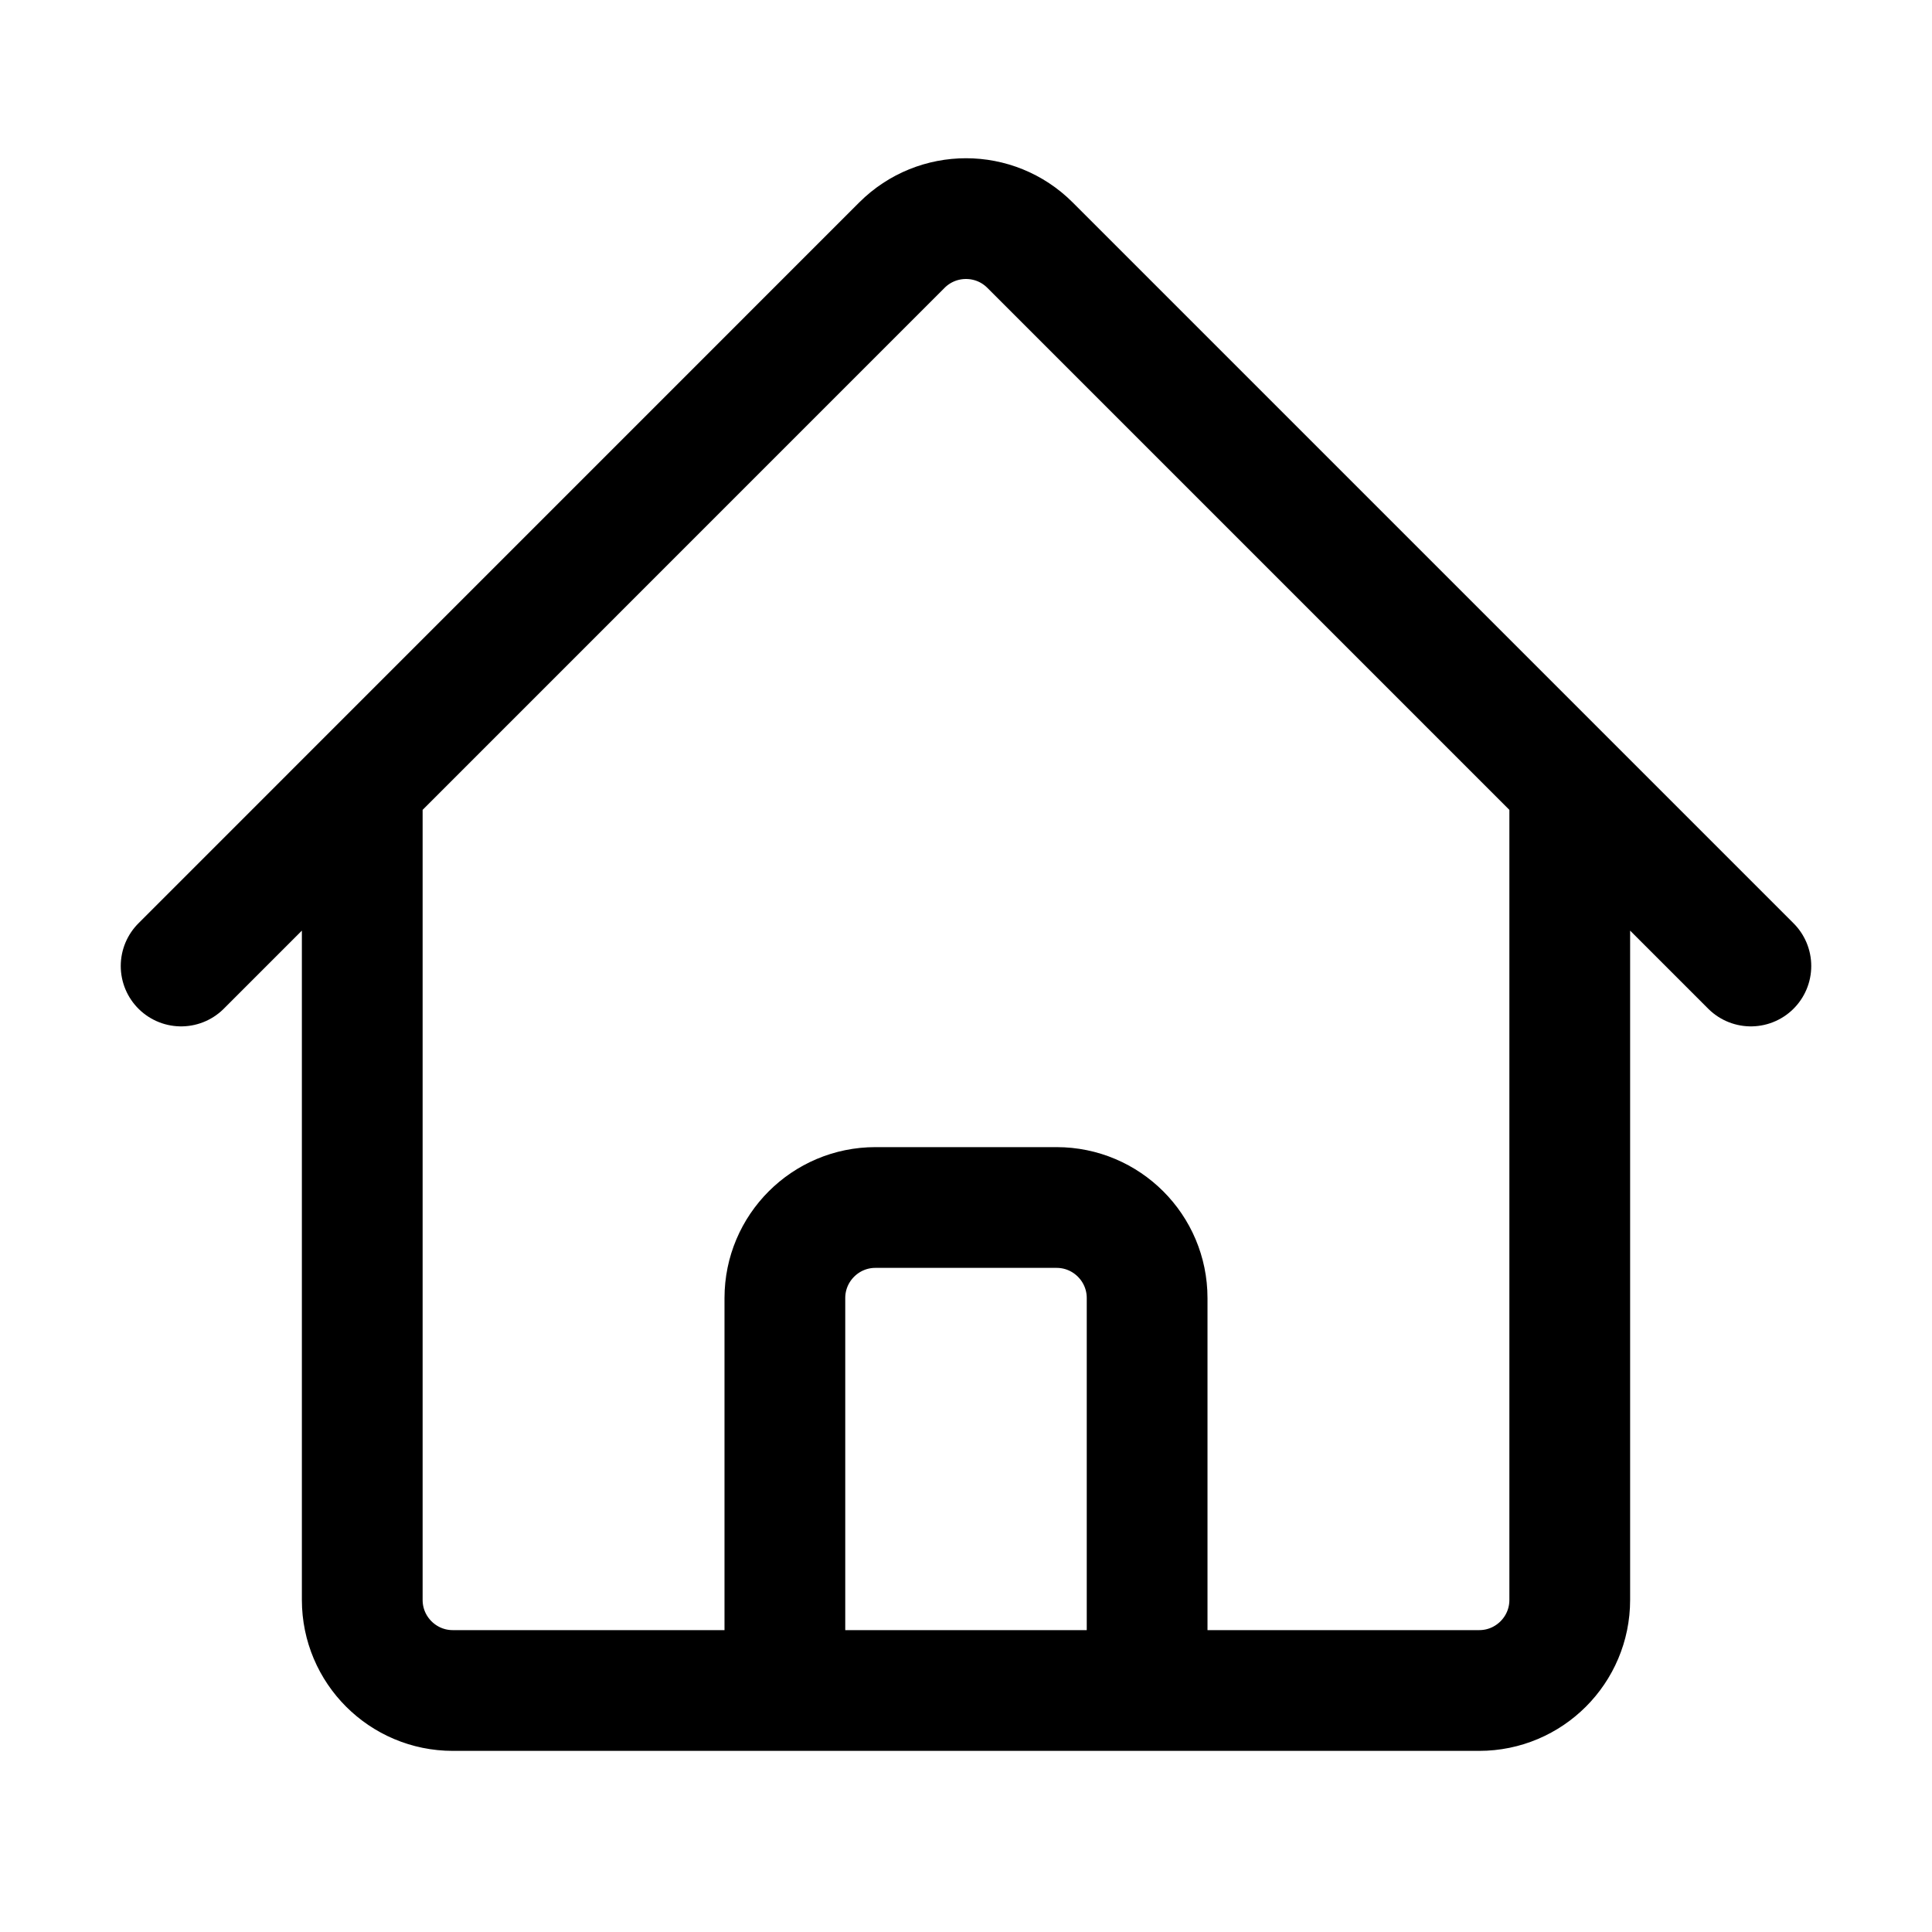
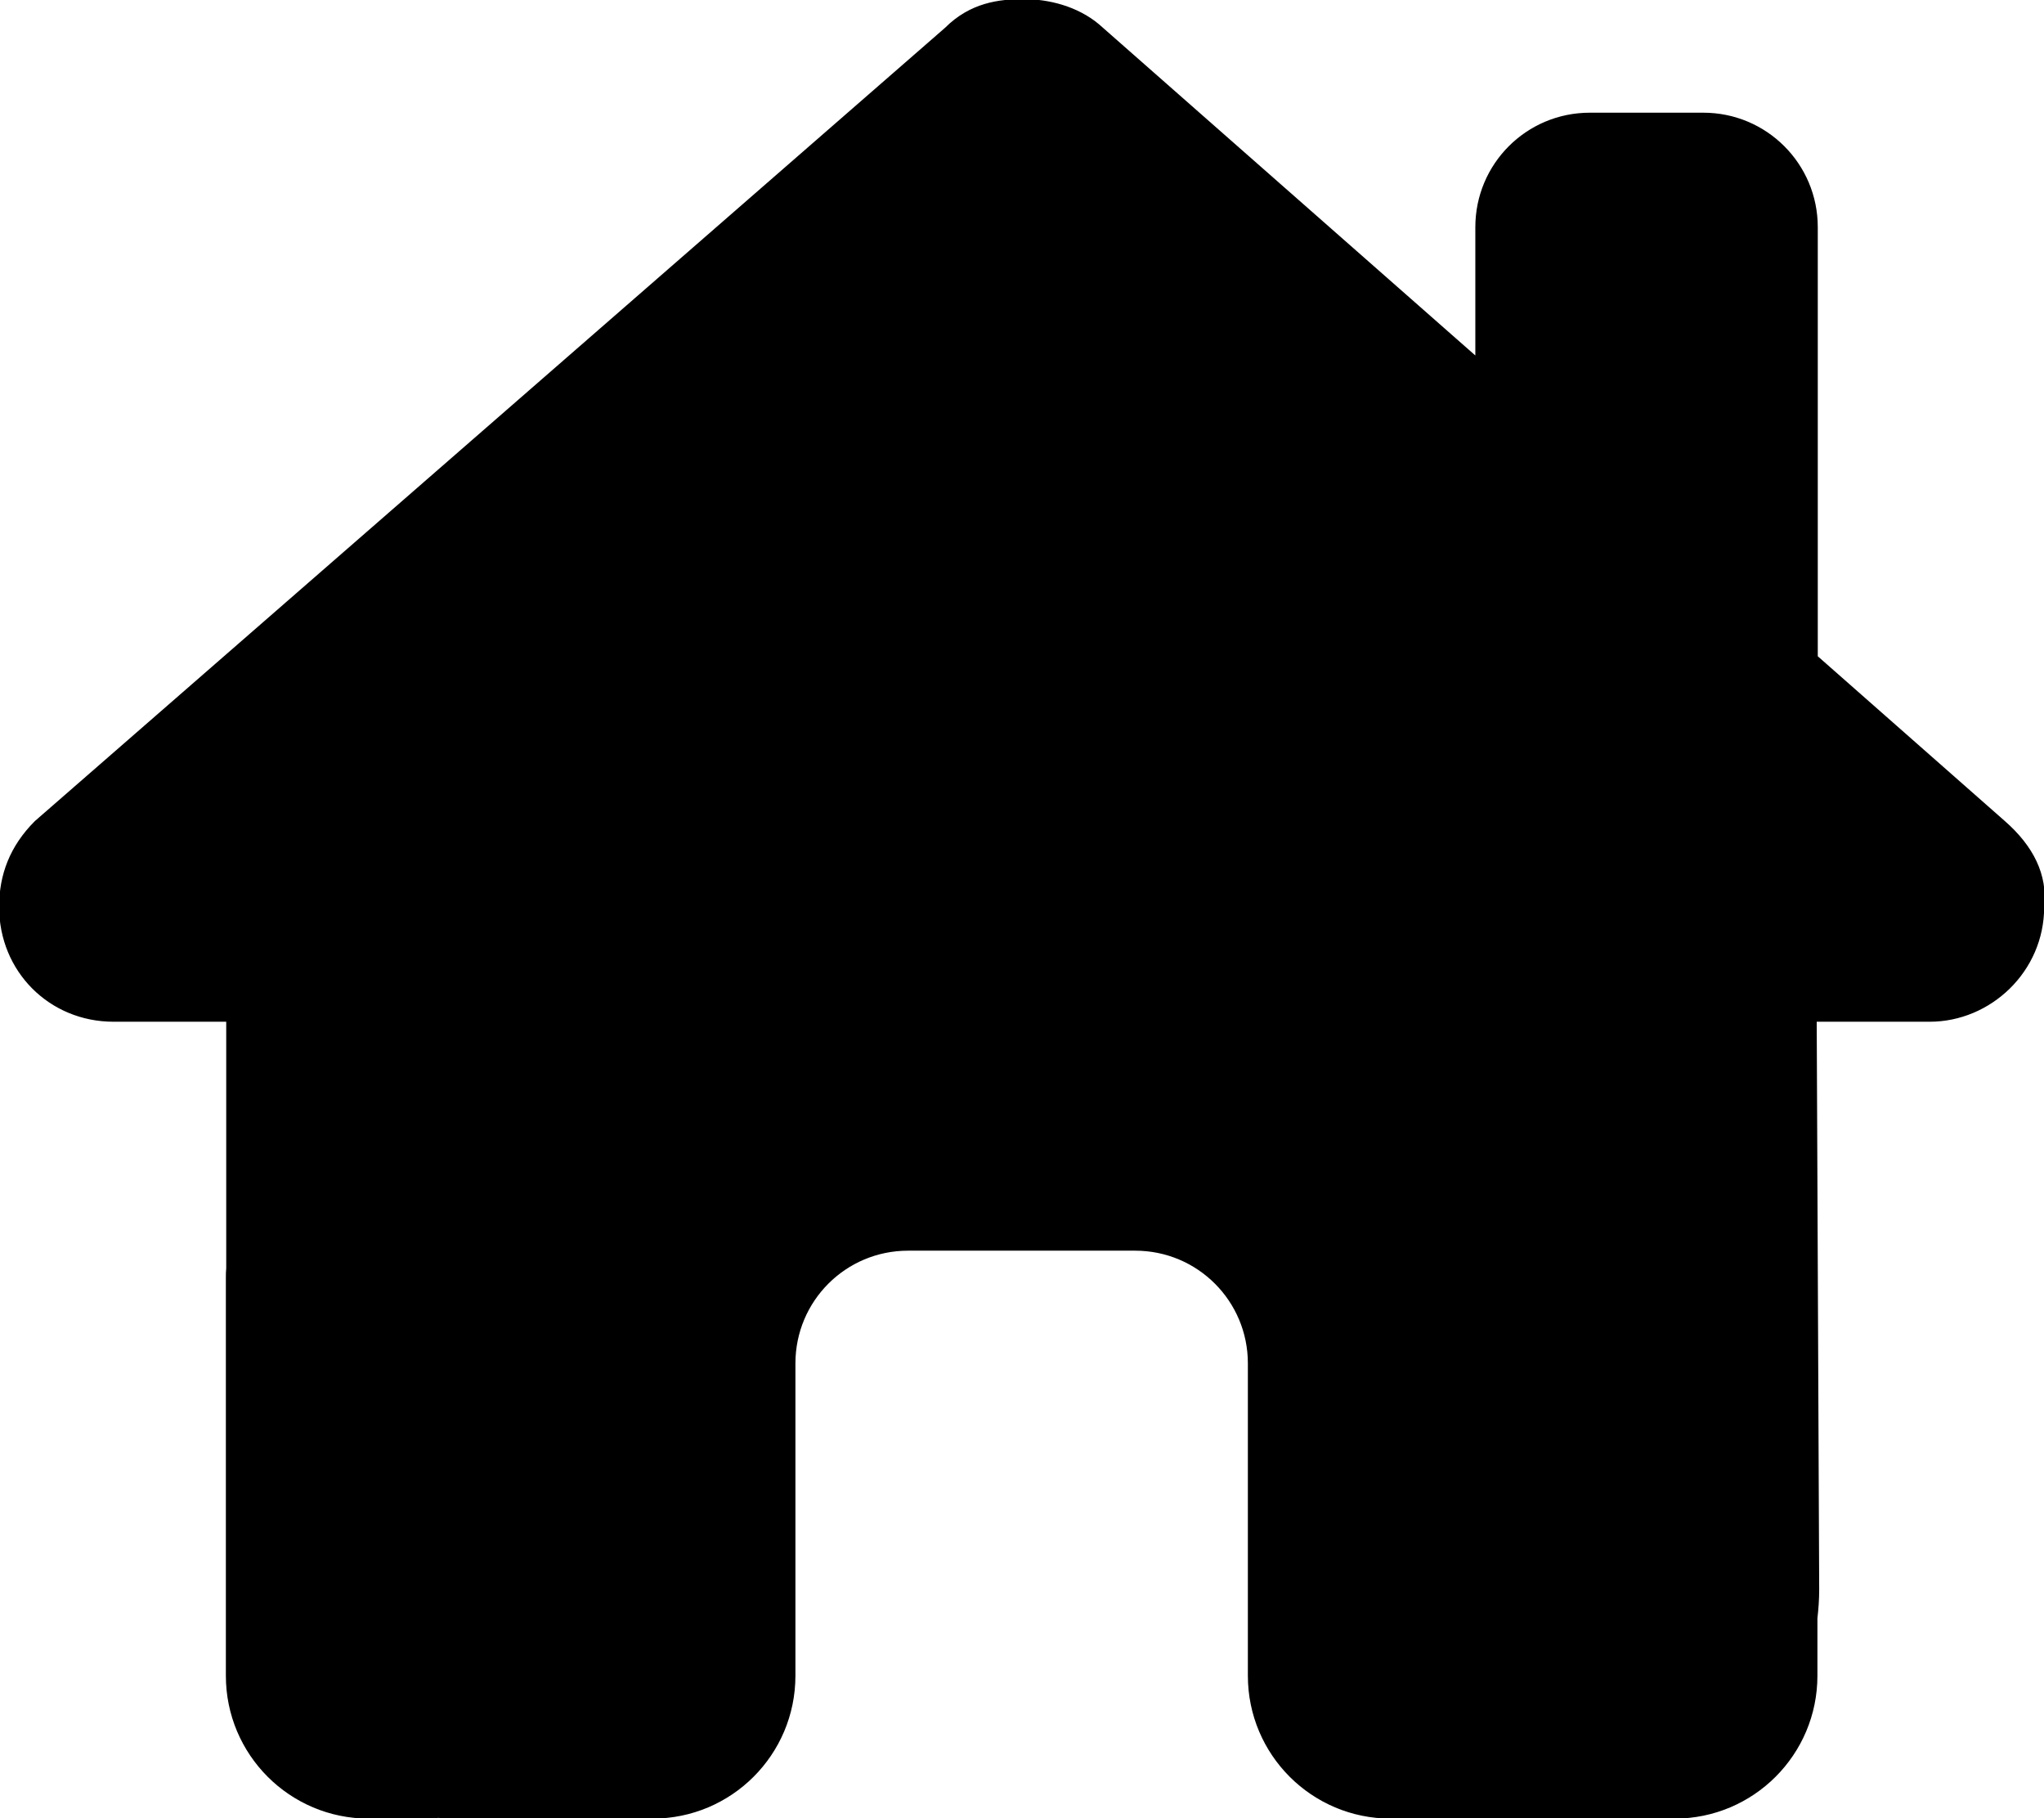
- <svg xmlns="http://www.w3.org/2000/svg" fill="none" viewBox="0 0 24 24" stroke-width="1.5" stroke="currentColor" class="size-6">
-   <path stroke-linecap="round" stroke-linejoin="round" d="m2.25 12 8.954-8.955c.44-.439 1.152-.439 1.591 0L21.75 12M4.5 9.75v10.125c0 .621.504 1.125 1.125 1.125H9.75v-4.875c0-.621.504-1.125 1.125-1.125h2.25c.621 0 1.125.504 1.125 1.125V21h4.125c.621 0 1.125-.504 1.125-1.125V9.75M8.25 21h8.25" />
+ <svg xmlns="http://www.w3.org/2000/svg" viewBox="0 0 576 512" fill="currentColor" stroke="currentColor" stroke-width="0.5">
+   <path stroke-linecap="round" stroke-linejoin="round" d="M543.8 287.6c17 0 32-14 32-32.1c1-9-3-17-11-24L512 185l0-121c0-17.7-14.3-32-32-32l-32 0c-17.7 0-32 14.3-32 32l0 36.7L309.5 7c-6-5-14-7-21-7s-15 1-22 8L10 231.5c-7 7-10 15-10 24c0 18 14 32.1 32 32.1l32 0 0 69.7c-.1 .9-.1 1.8-.1 2.8l0 112c0 22.1 17.9 40 40 40l16 0c1.2 0 2.4-.1 3.6-.2c1.5 .1 3 .2 4.5 .2l31.9 0 24 0c22.1 0 40-17.9 40-40l0-24 0-64c0-17.7 14.3-32 32-32l64 0c17.7 0 32 14.3 32 32l0 64 0 24c0 22.1 17.9 40 40 40l24 0 32.5 0c1.4 0 2.8 0 4.2-.1c1.1 .1 2.2 .1 3.3 .1l16 0c22.1 0 40-17.9 40-40l0-16.2c.3-2.6 .5-5.3 .5-8.1l-.7-160.2 32 0z" />
</svg>
